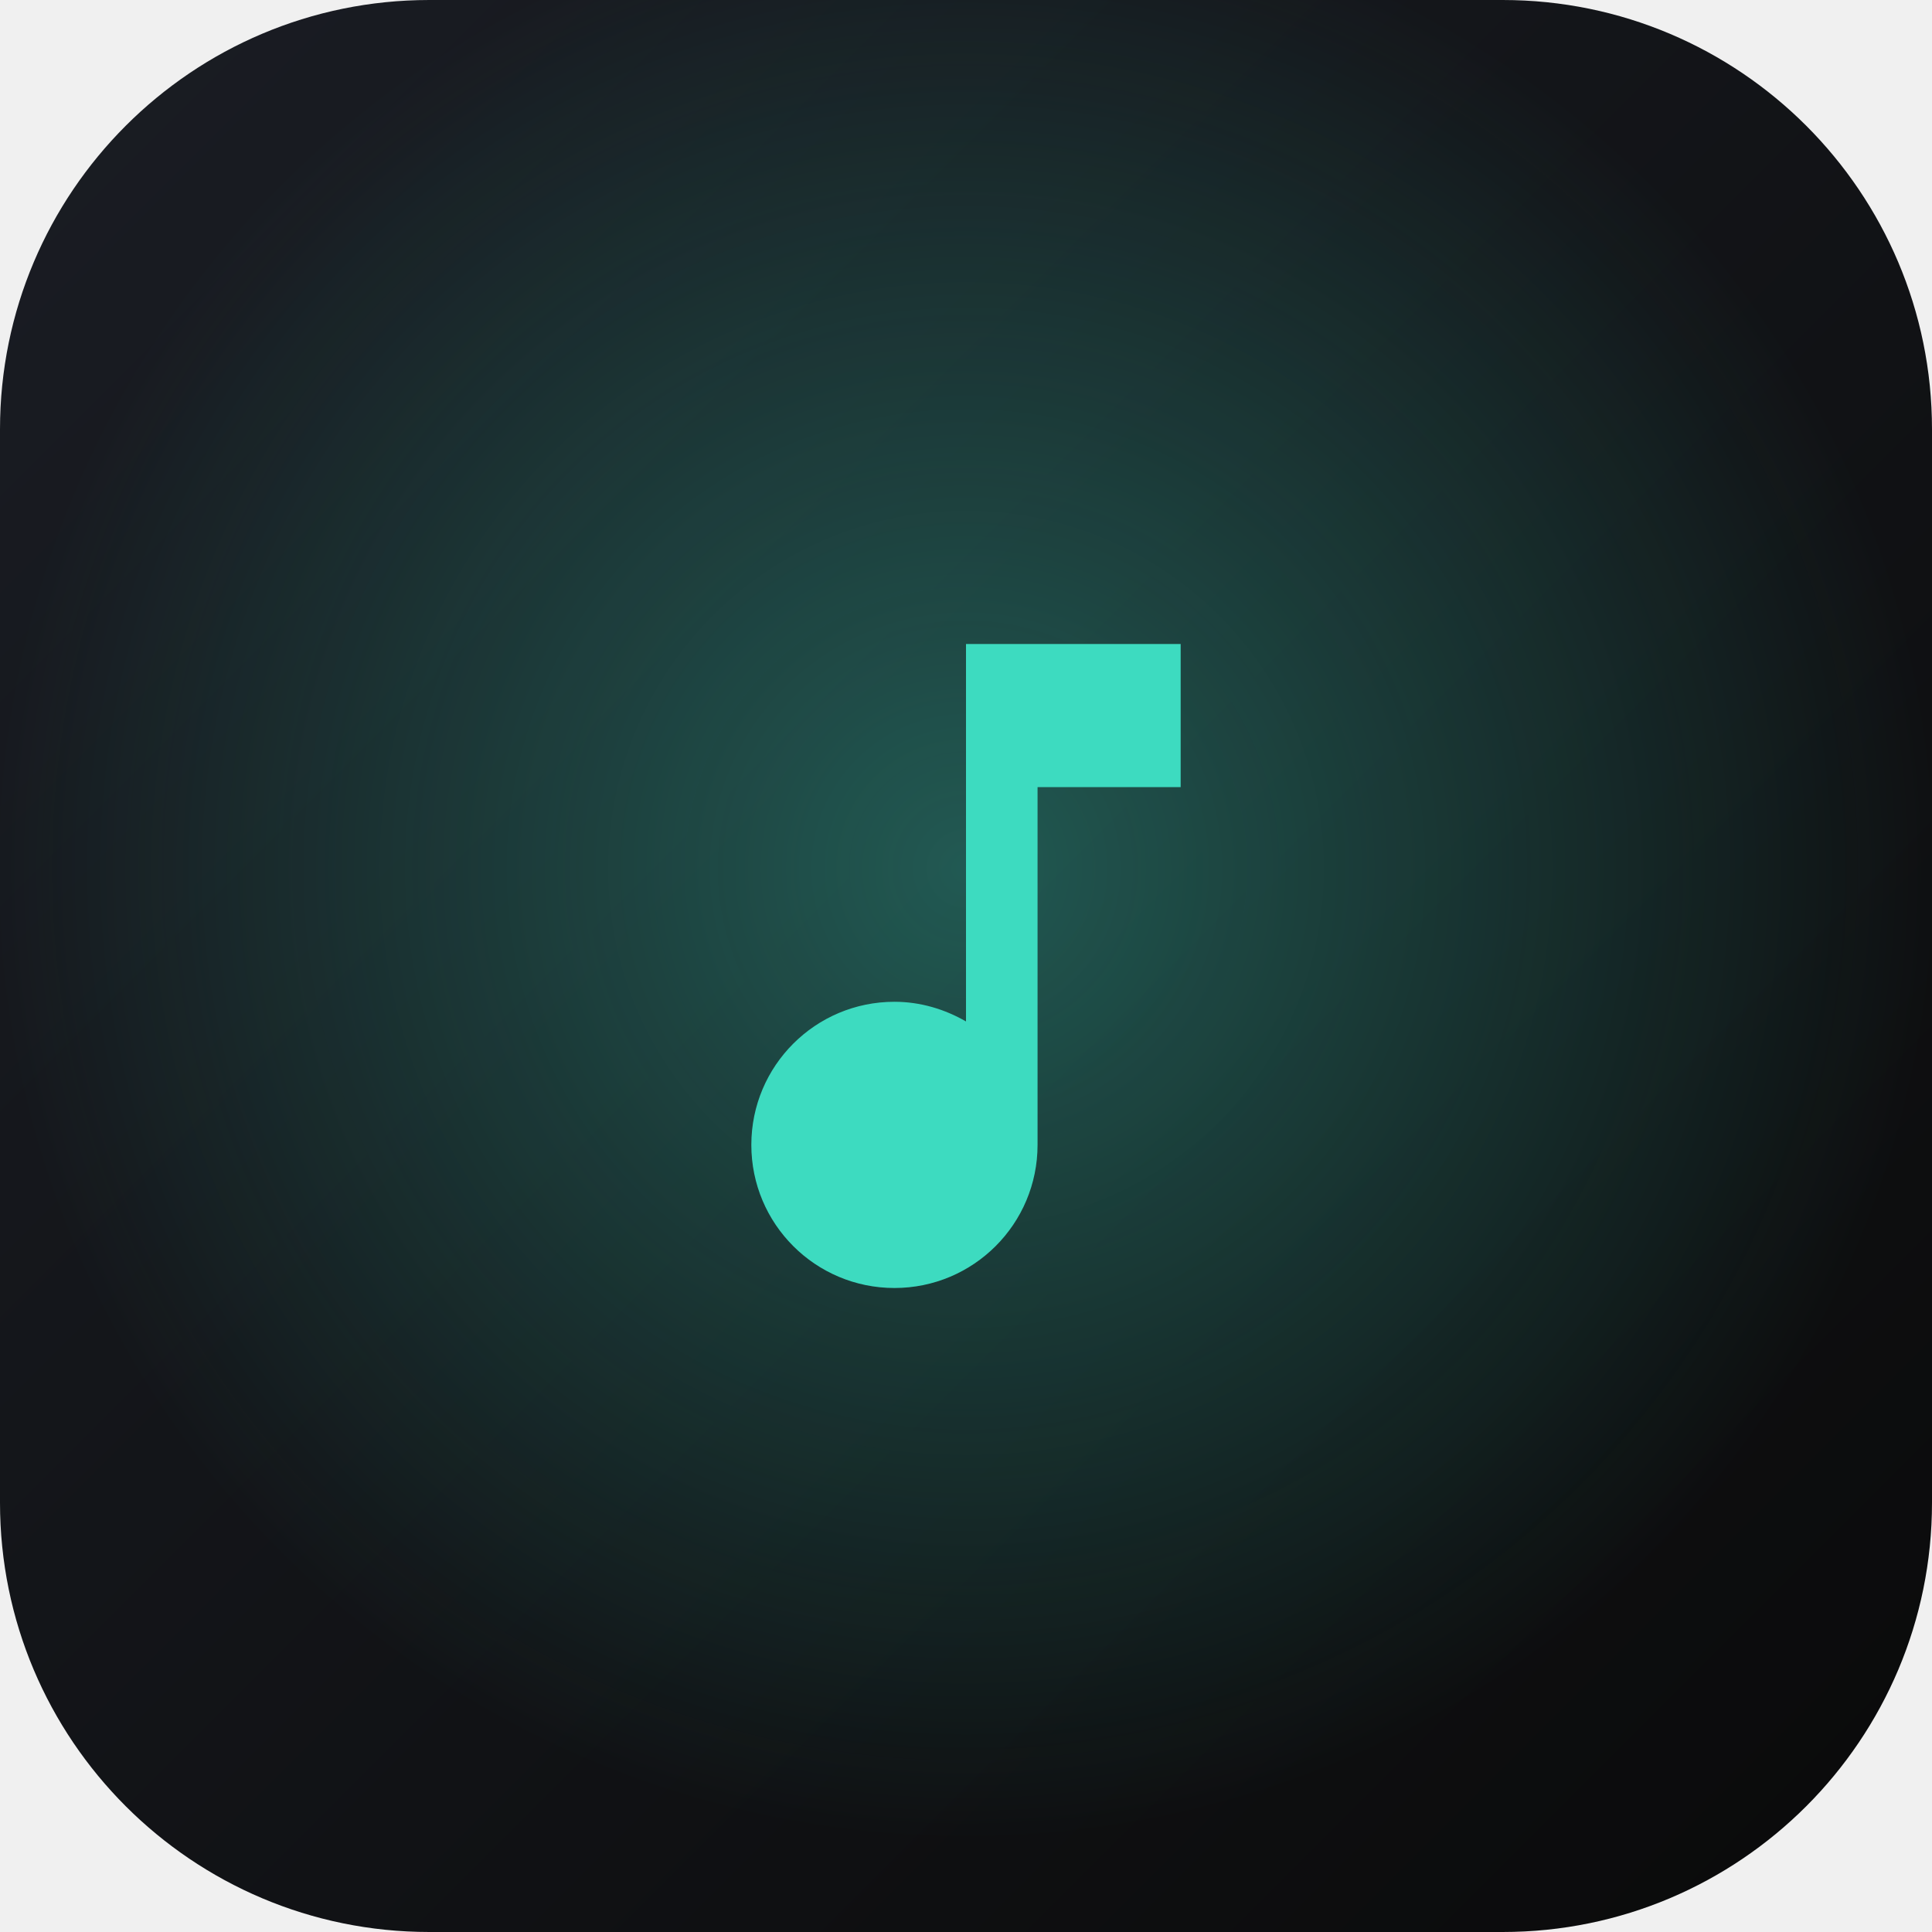
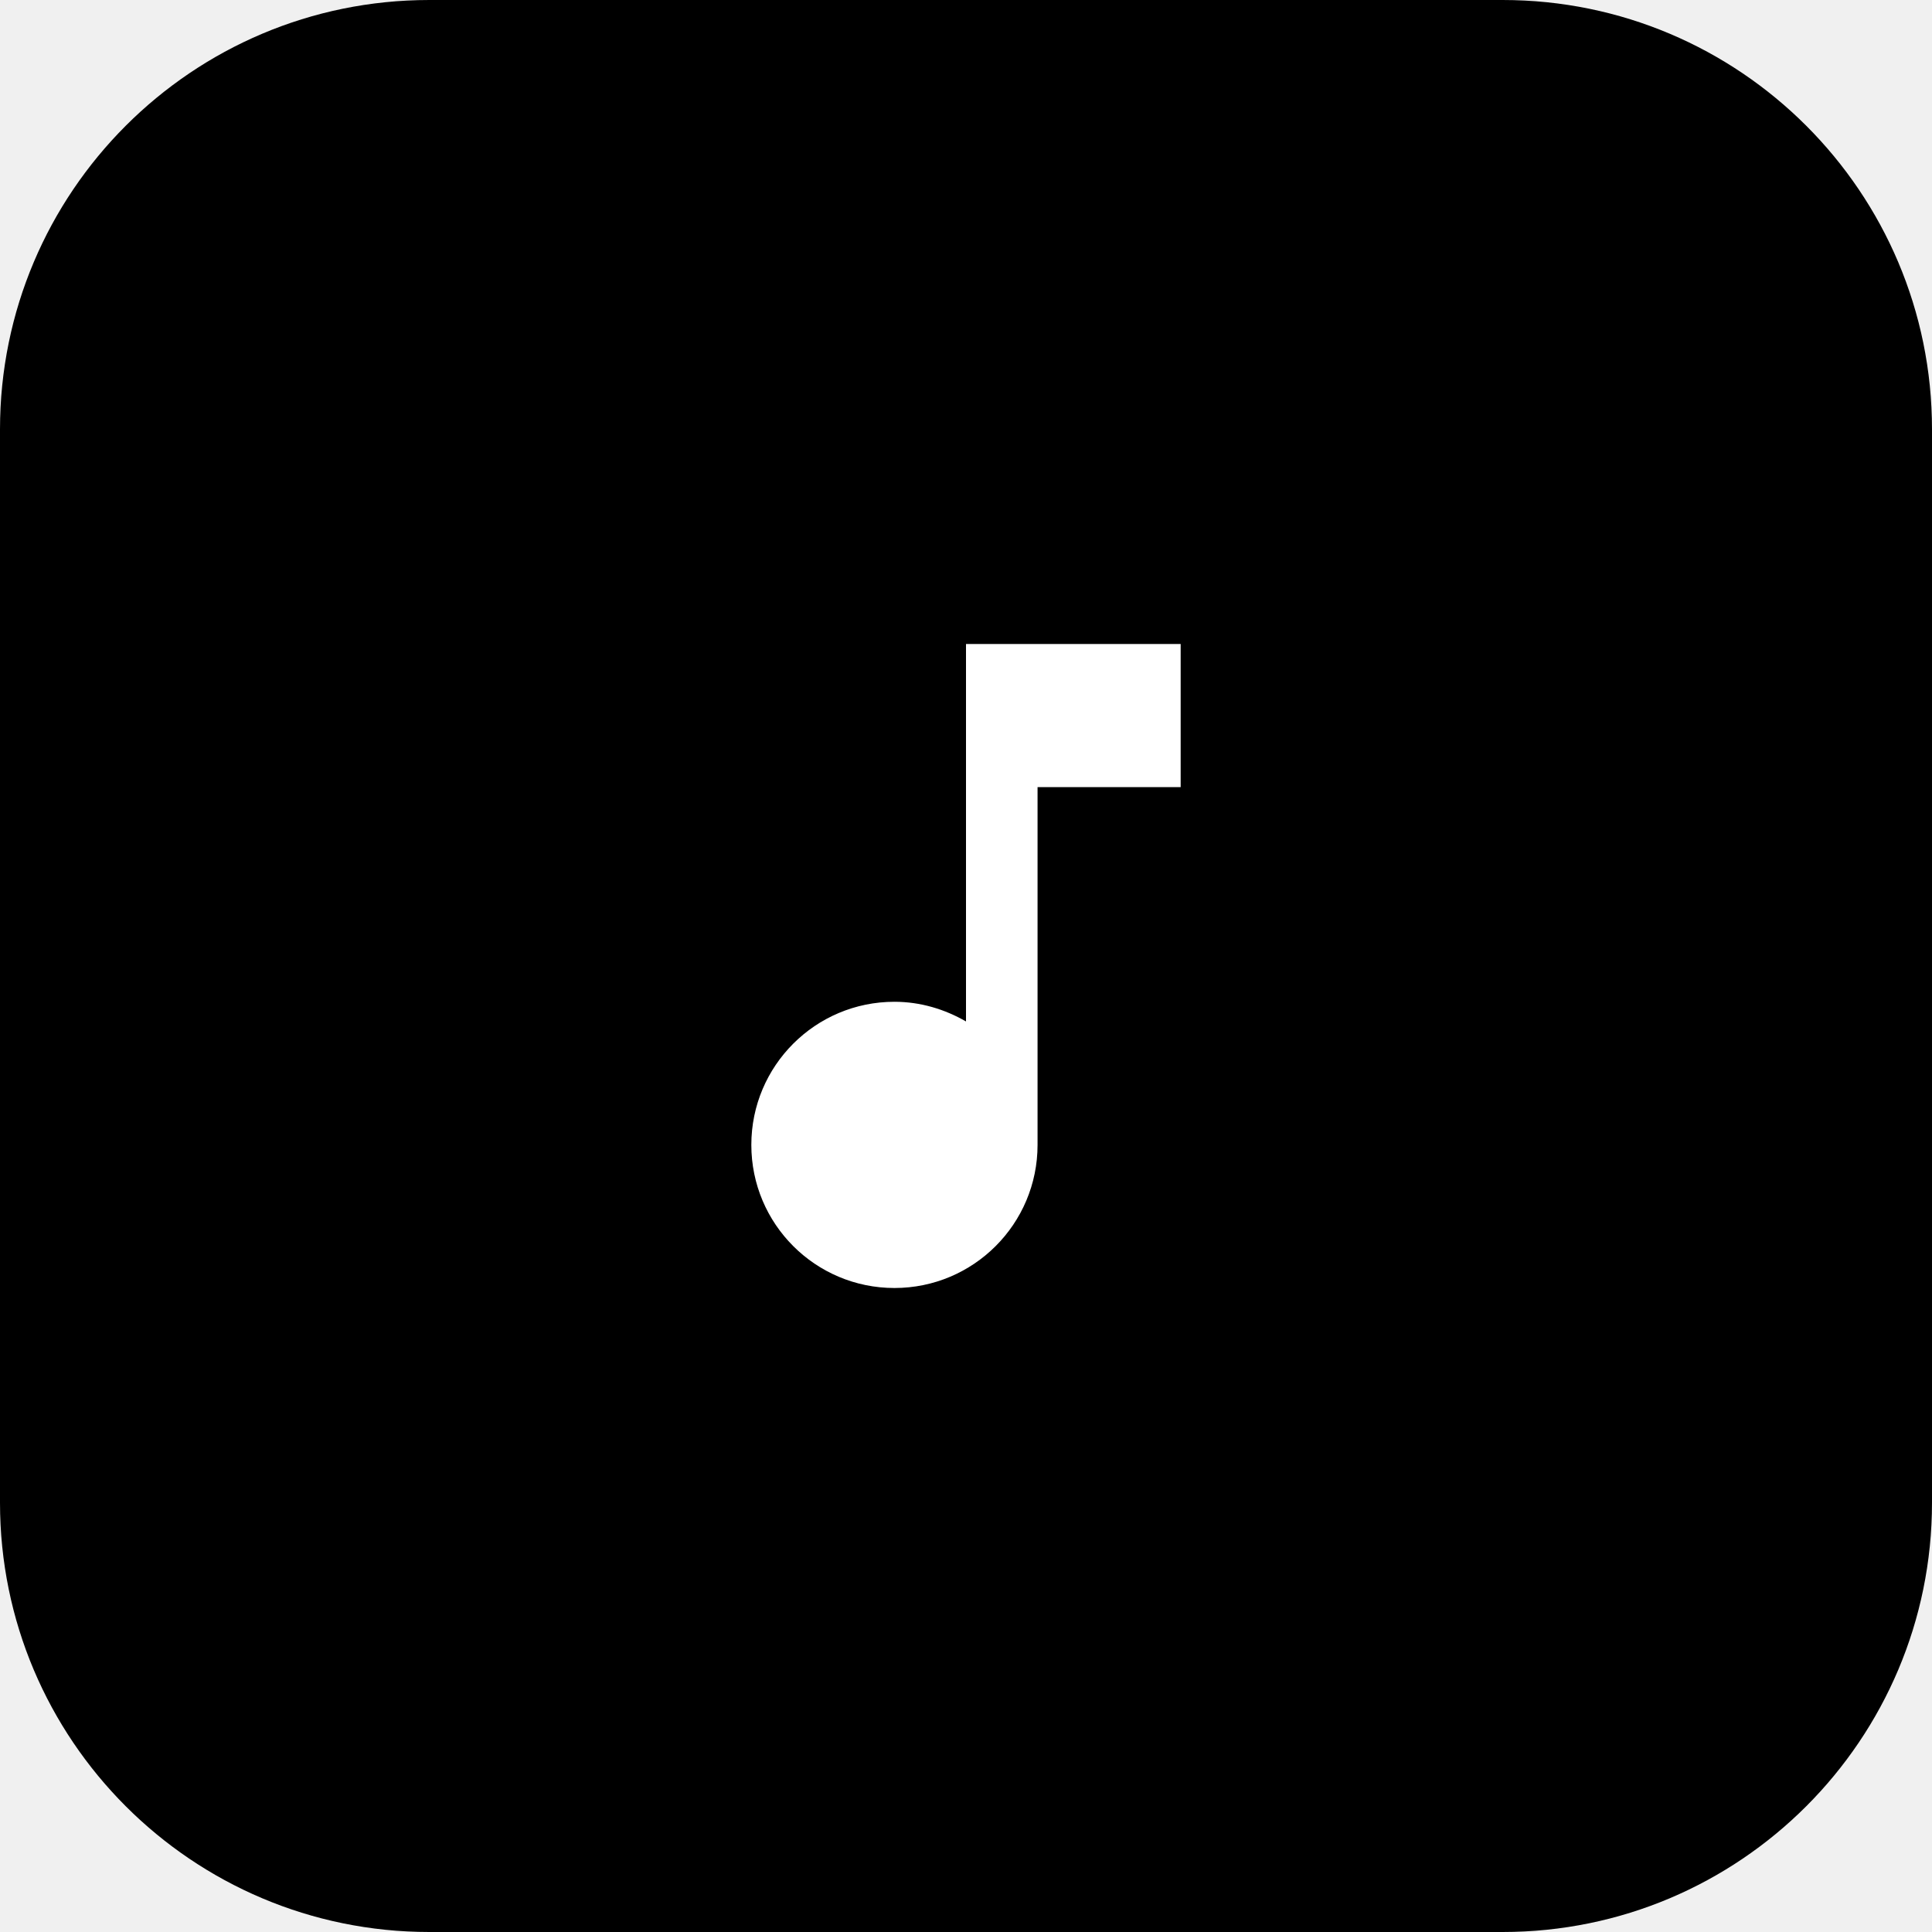
<svg xmlns="http://www.w3.org/2000/svg" viewBox="0 0 108 108">
-   <defs>
-     <linearGradient id="bg" x1="0" y1="0" x2="1" y2="1">
-       <stop offset="0" stop-color="#1a1d24" />
-       <stop offset="1" stop-color="#0a0a0a" />
-     </linearGradient>
-     <radialGradient id="glow" cx="0.5" cy="0.45" r="0.5">
-       <stop offset="0" stop-color="#3ddbc0" stop-opacity="0.35" />
-       <stop offset="1" stop-color="#3ddbc0" stop-opacity="0" />
-     </radialGradient>
-   </defs>
-   <rect width="108" height="108" rx="24" fill="url(#bg)" />
-   <rect width="108" height="108" rx="24" fill="url(#glow)" />
+   <rect width="108" height="108" rx="24" fill="#000000" />
  <g transform="translate(30 30) scale(2)">
-     <path fill="#3ddbc0" d="M12,3v10.55c-0.59,-0.34 -1.27,-0.55 -2,-0.55 -2.21,0 -4,1.79 -4,4s1.79,4 4,4 4,-1.79 4,-4V7h4V3h-6z" />
+     <path fill="#FFFFFF" d="M12,3v10.55c-0.59,-0.34 -1.27,-0.55 -2,-0.55 -2.21,0 -4,1.79 -4,4s1.79,4 4,4 4,-1.79 4,-4V7h4V3h-6z" />
  </g>
</svg>
